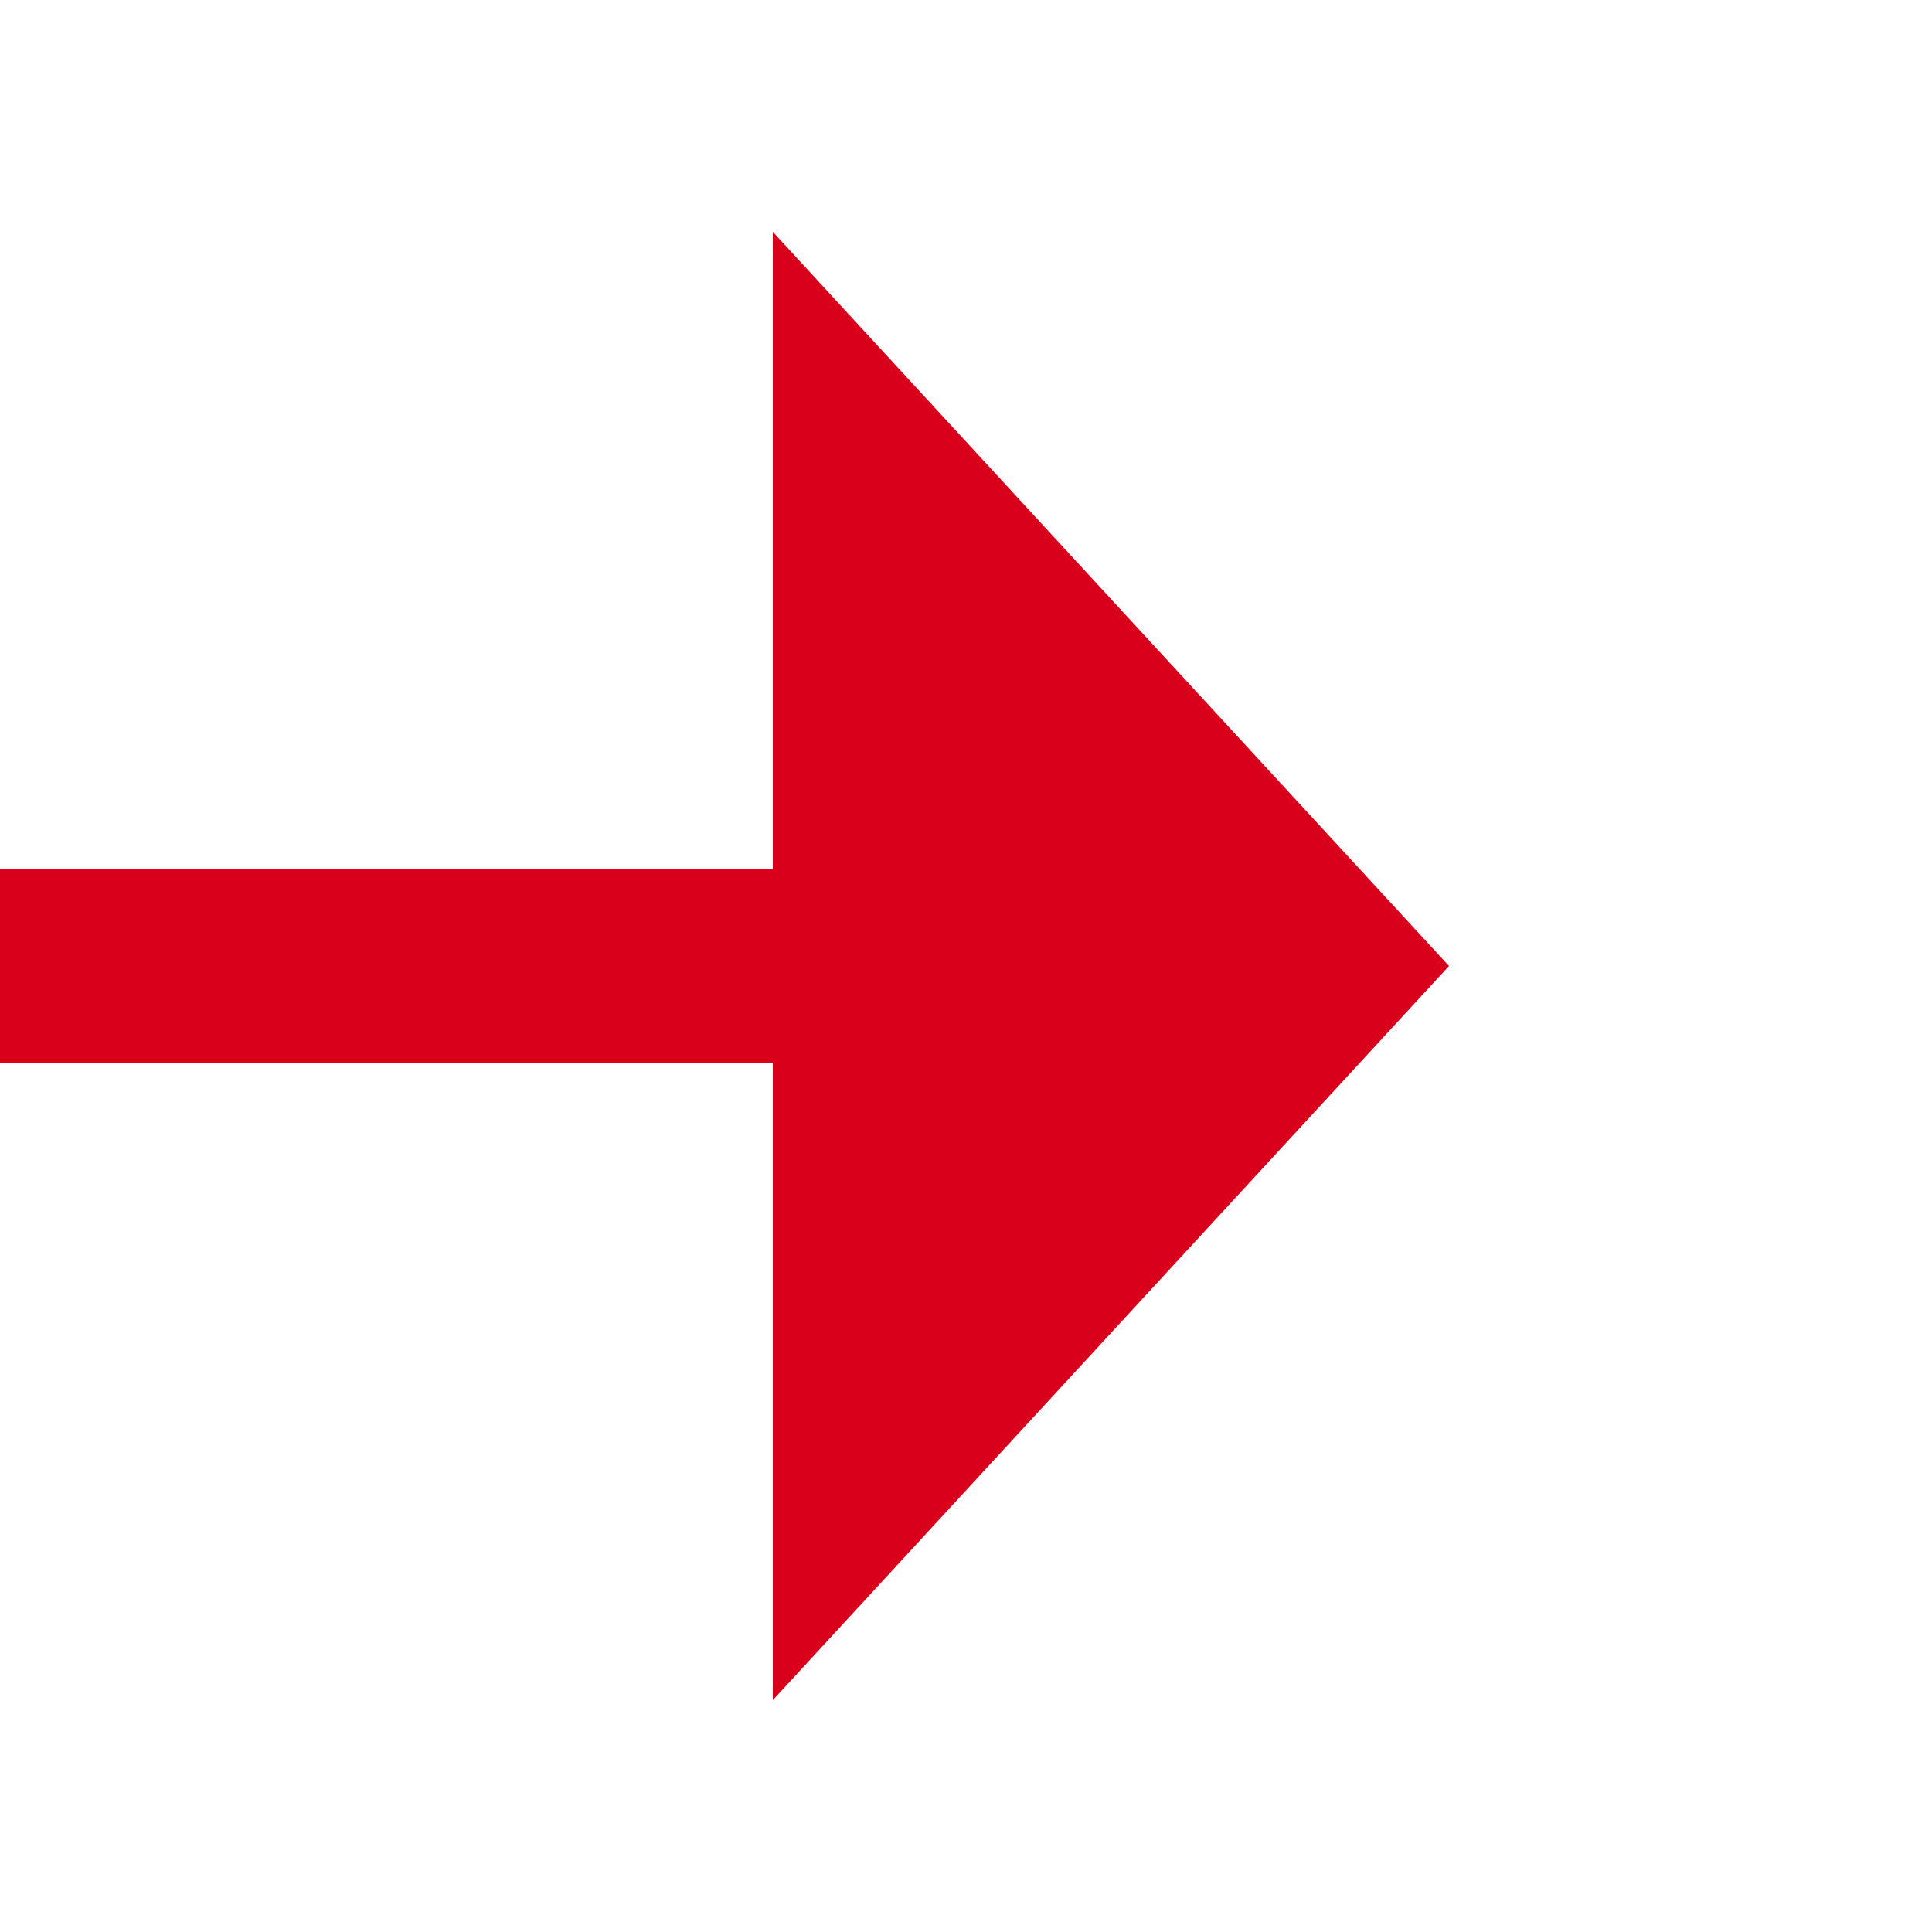
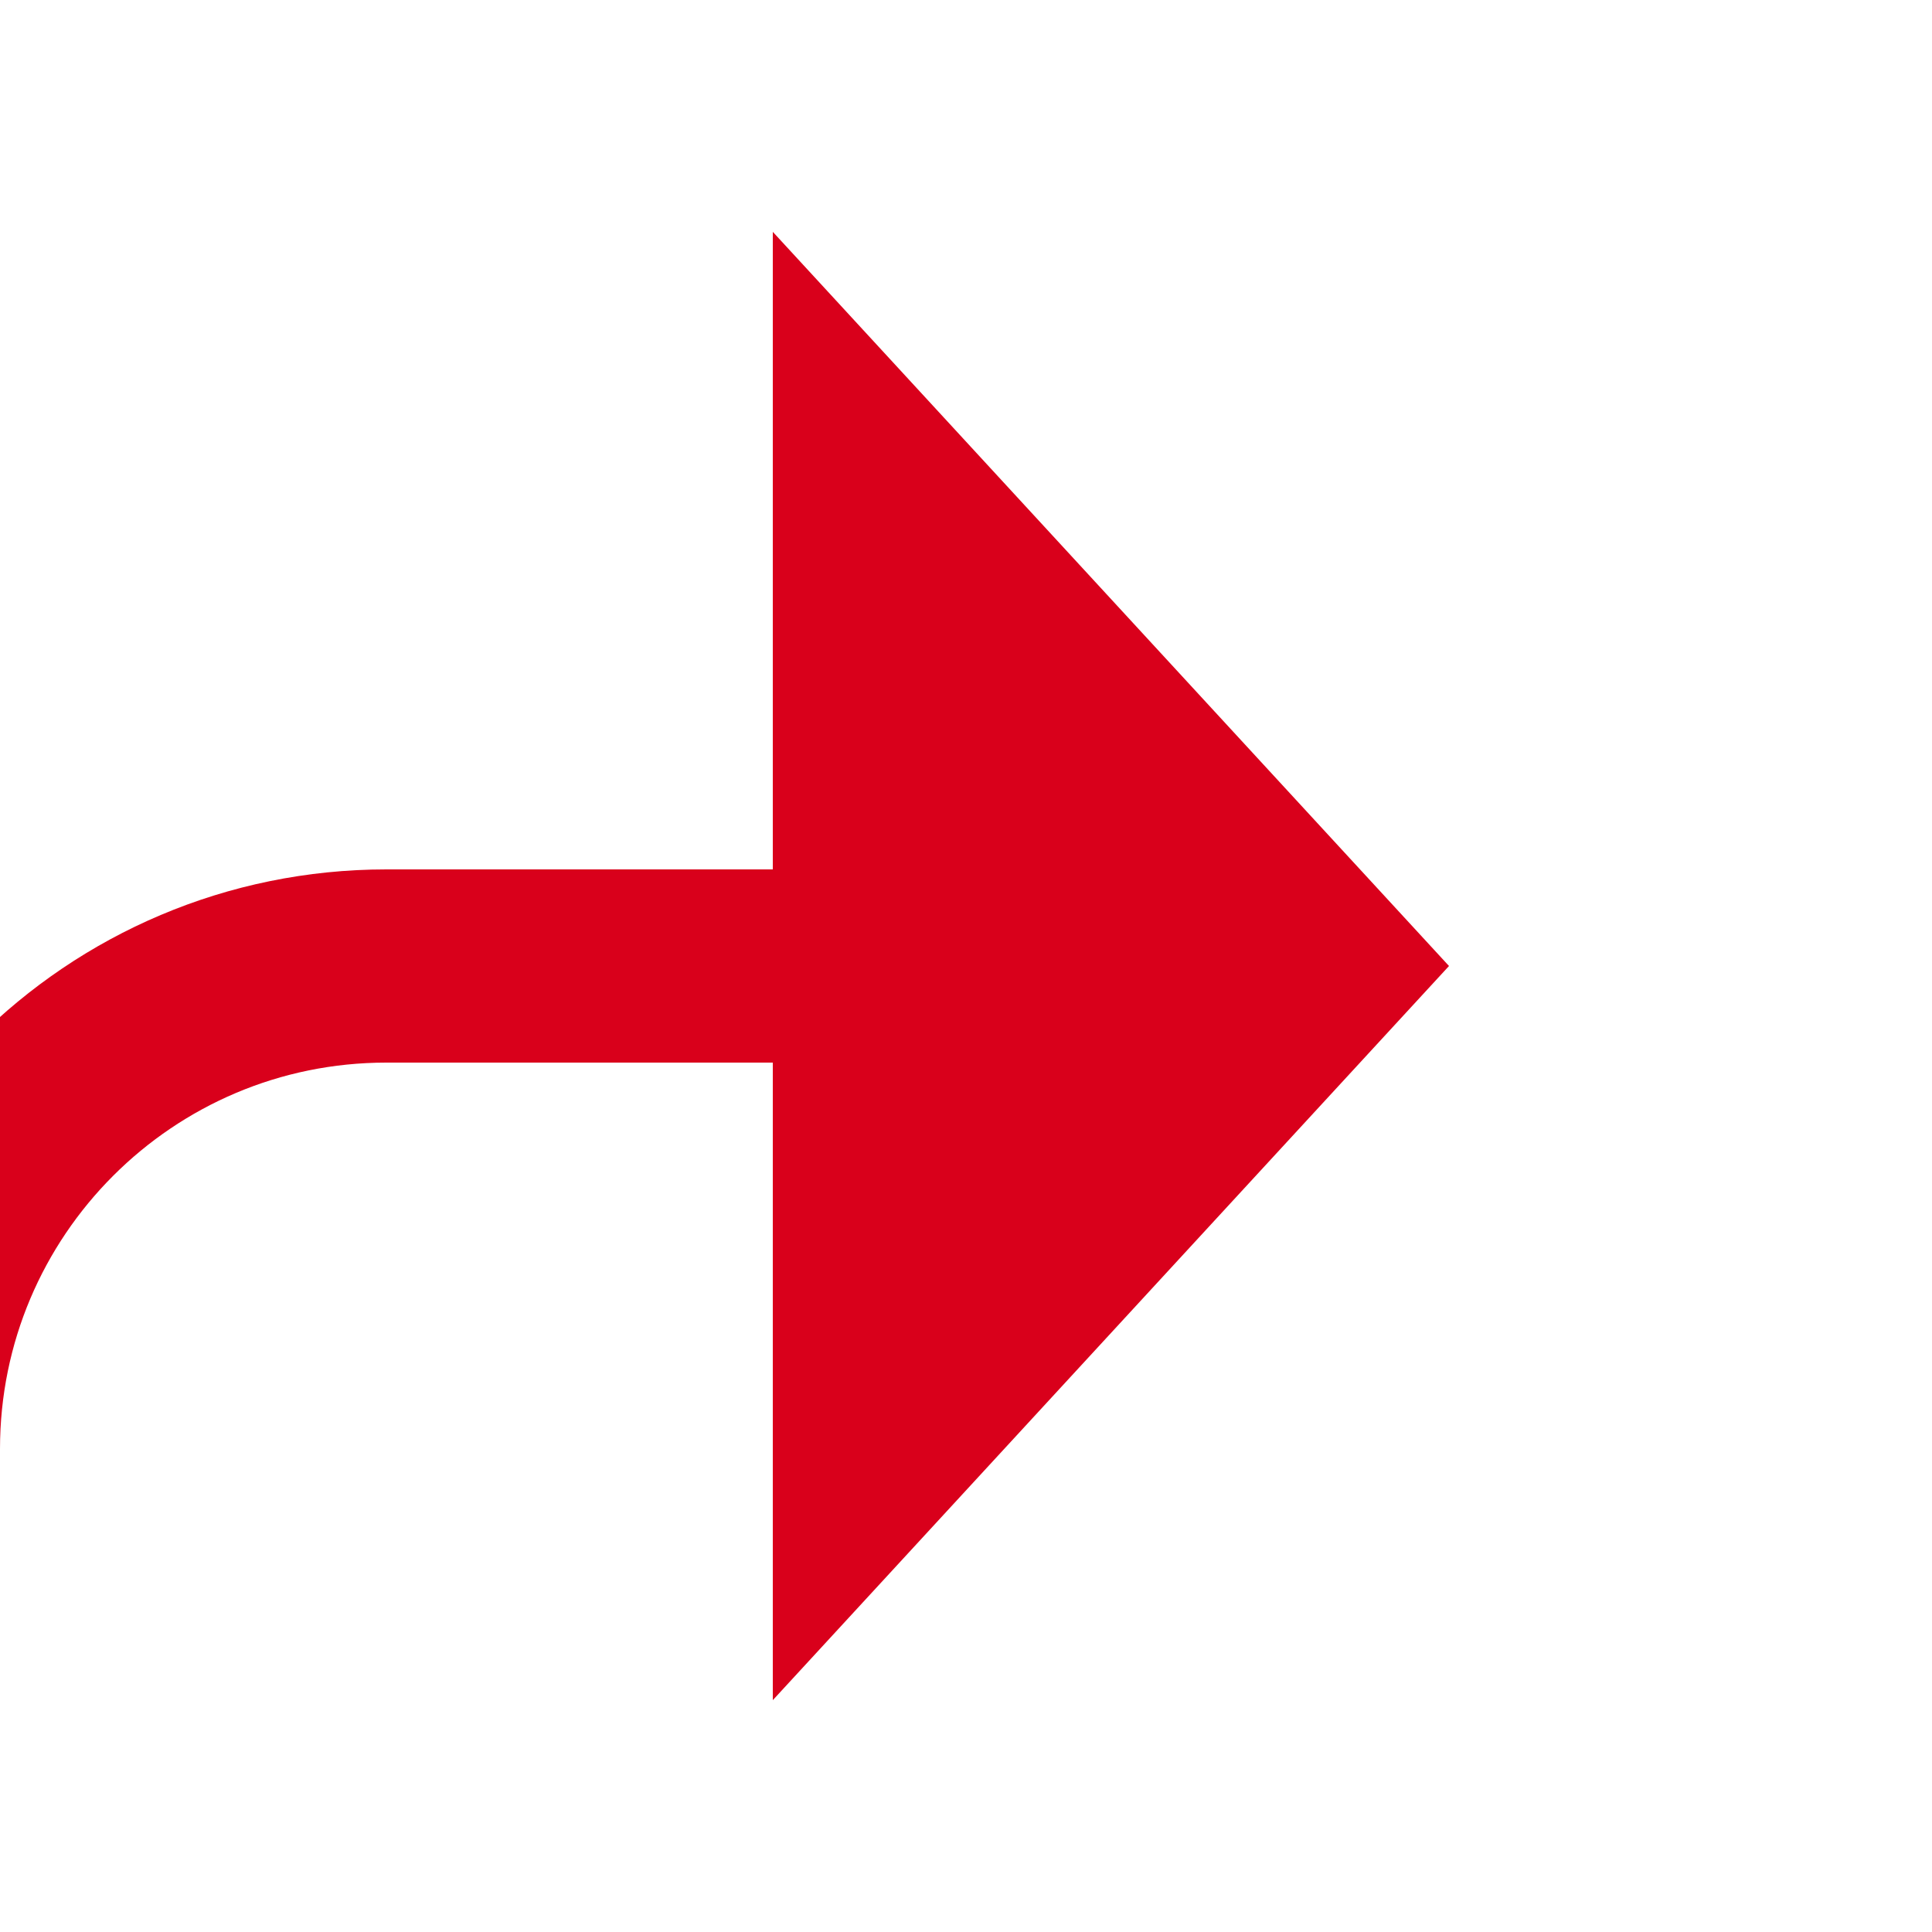
- <svg xmlns="http://www.w3.org/2000/svg" version="1.1" width="20px" height="20px" preserveAspectRatio="xMinYMid meet" viewBox="1032 3162  20 18">
-   <path d="M 920 3033  A 3 3 0 0 1 923 3030 L 955 3030  A 5 5 0 0 1 960 3035 L 960 3166  A 5 5 0 0 0 965 3171 L 1041 3171  " stroke-width="2" stroke="#d9001b" fill="none" />
-   <path d="M 1040 3178.6  L 1047 3171  L 1040 3163.4  L 1040 3178.6  Z " fill-rule="nonzero" fill="#d9001b" stroke="none" />
+ <svg xmlns="http://www.w3.org/2000/svg" version="1.1" width="20px" height="20px" preserveAspectRatio="xMinYMid meet" viewBox="1081 4516  20 18">
+   <path d="M 854 4642  L 854 4655  A 5 5 0 0 0 859 4660 L 1075 4660  A 5 5 0 0 0 1080 4655 L 1080 4530  A 5 5 0 0 1 1085 4525 L 1090 4525  " stroke-width="2" stroke="#d9001b" fill="none" />
+   <path d="M 1089 4532.6  L 1096 4525  L 1089 4517.4  L 1089 4532.6  Z " fill-rule="nonzero" fill="#d9001b" stroke="none" />
</svg>
